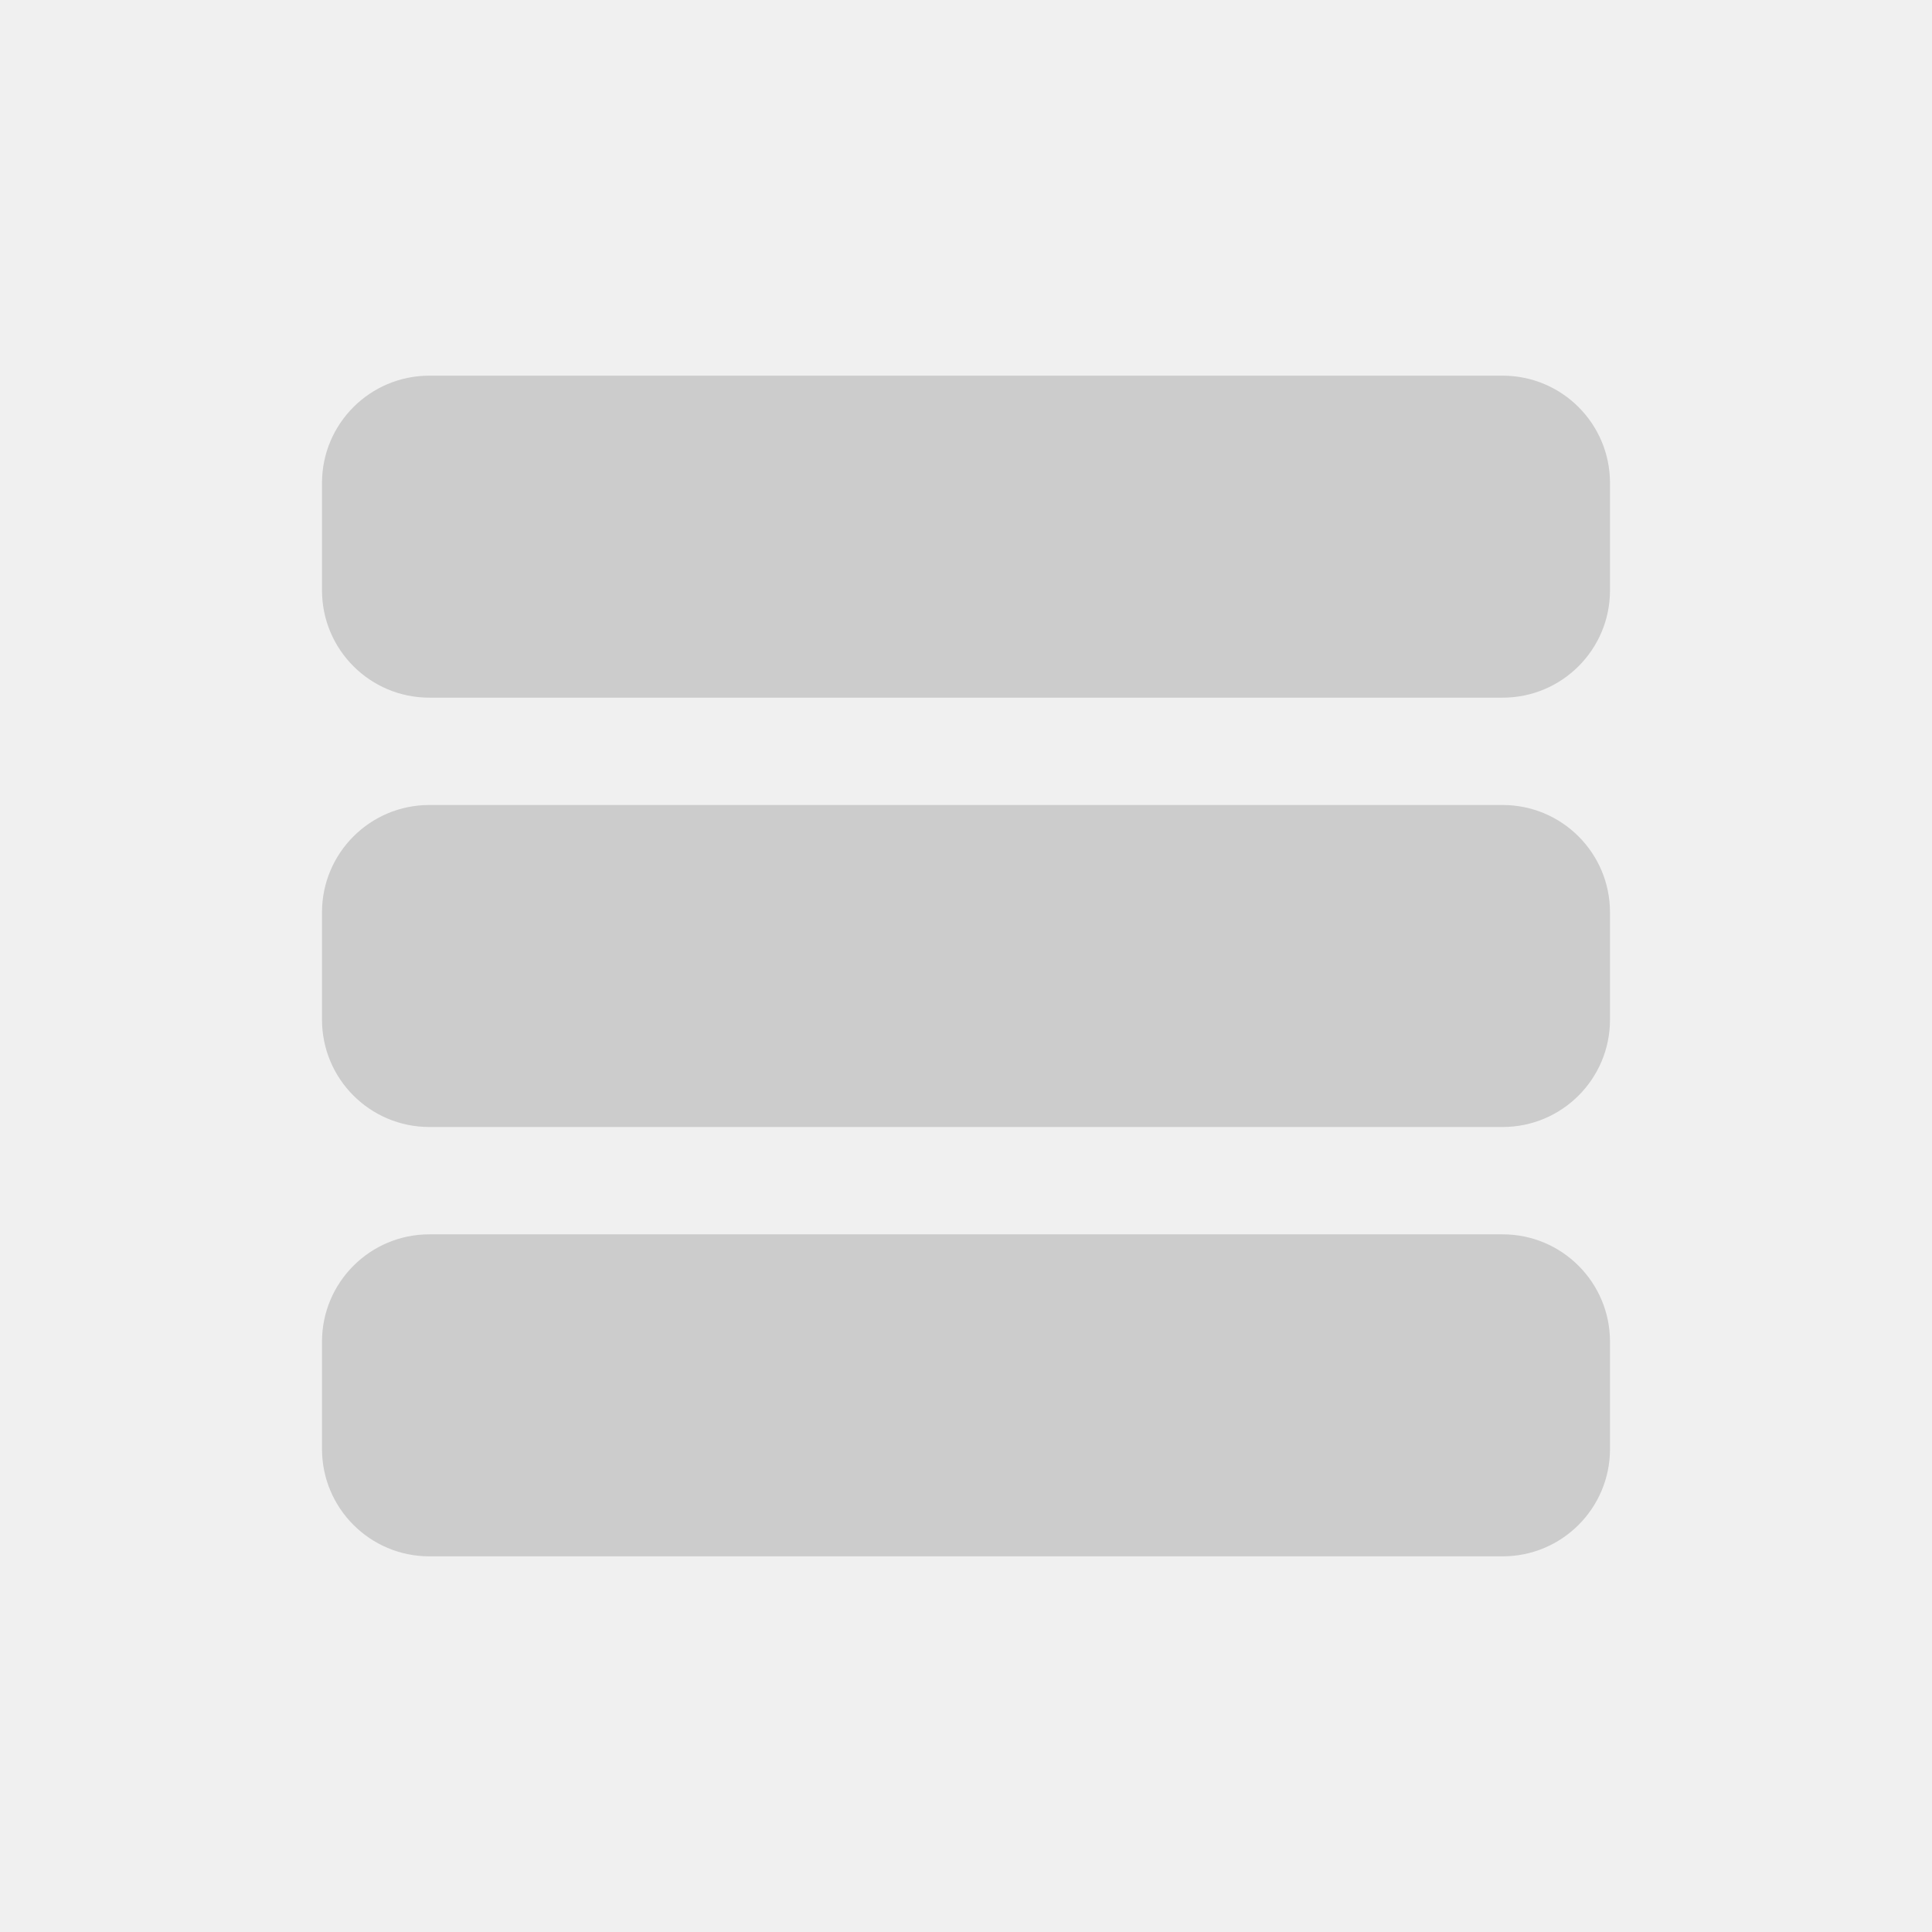
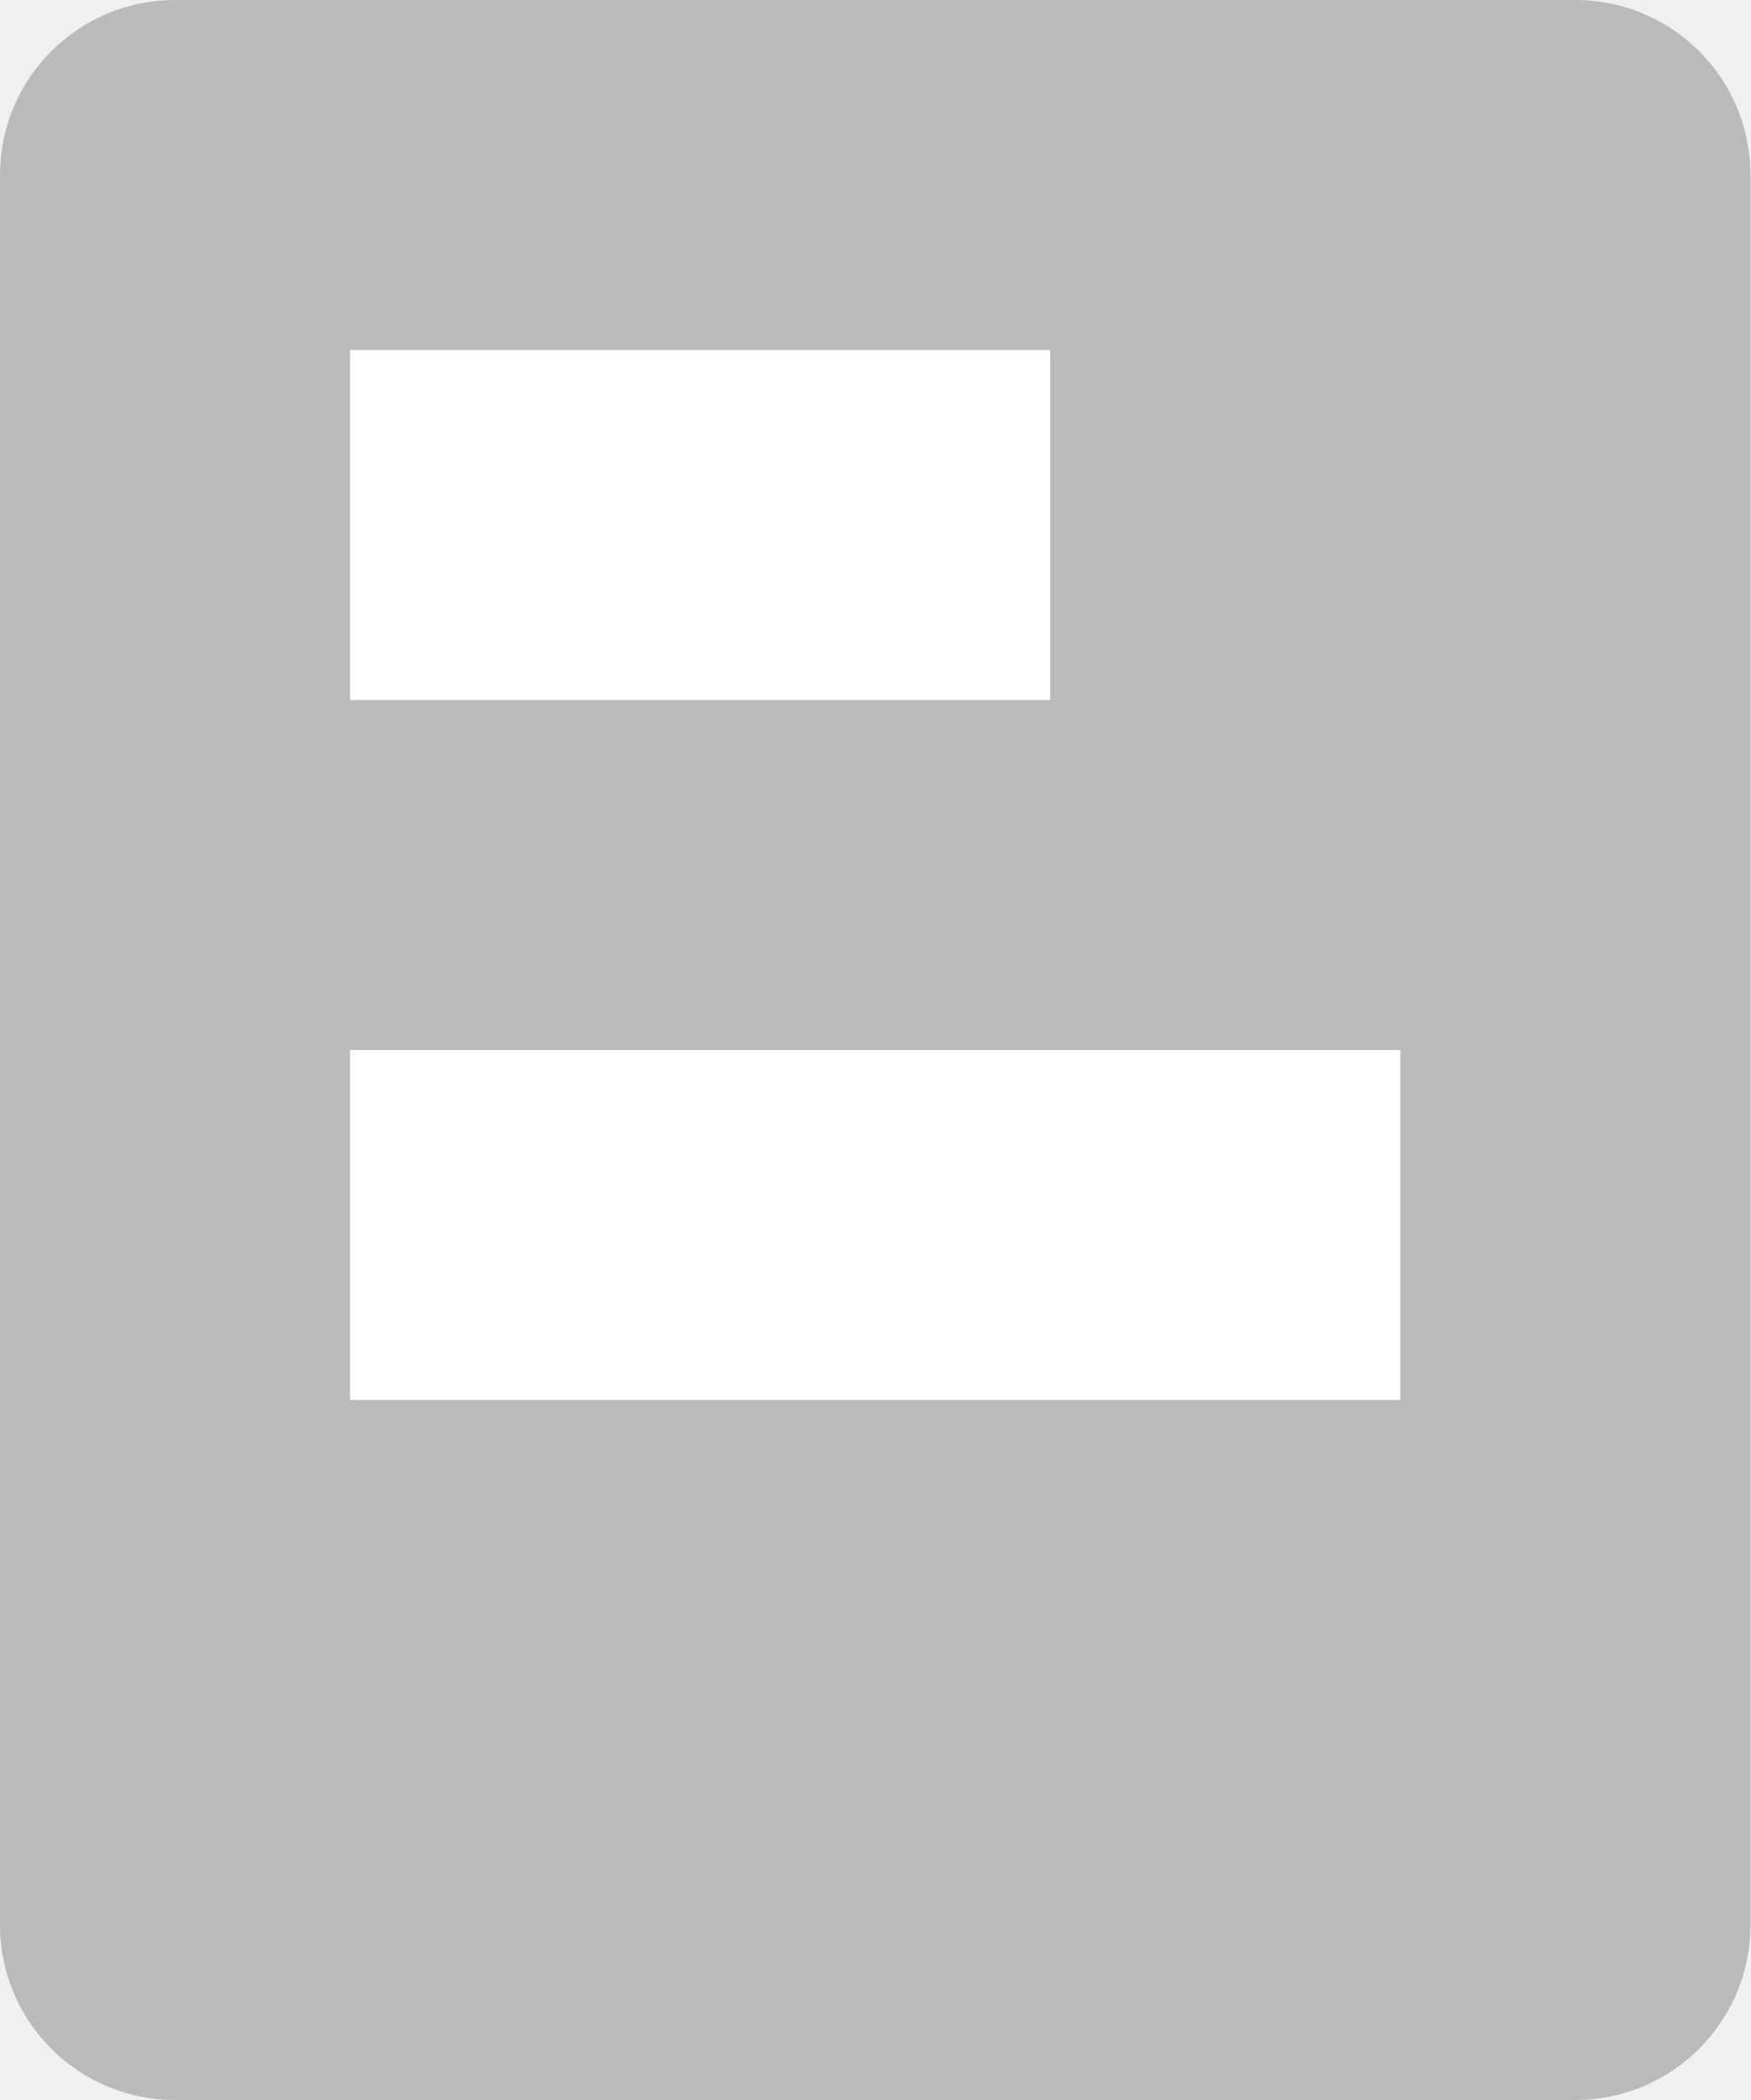
- <svg xmlns="http://www.w3.org/2000/svg" xmlns:xlink="http://www.w3.org/1999/xlink" width="18" height="18" viewBox="0 0 18 18">
-   <defs>
-     <path id="a" d="M4 3.5h10a1 1 0 0 1 1 1v1a1 1 0 0 1-1 1H4a1 1 0 0 1-1-1v-1a1 1 0 0 1 1-1zm0 4h10a1 1 0 0 1 1 1v1a1 1 0 0 1-1 1H4a1 1 0 0 1-1-1v-1a1 1 0 0 1 1-1zm0 4h10a1 1 0 0 1 1 1v1a1 1 0 0 1-1 1H4a1 1 0 0 1-1-1v-1a1 1 0 0 1 1-1z" />
-   </defs>
-   <g fill="none" fill-rule="evenodd">
-     <g>
-       <mask id="b" fill="#fff">
-         <use xlink:href="#a" />
-       </mask>
-       <g fill="#CCC" mask="url(#b)">
-         <rect width="18" height="18" rx="4" />
+ <svg xmlns="http://www.w3.org/2000/svg" width="10px" height="12px" viewBox="0 0 10 12" version="1.1">
+   <defs />
+   <g id="part1" stroke="none" stroke-width="1" fill="none" fill-rule="evenodd">
+     <g id="1_5任务列表" transform="translate(-1128, -609)">
+       <g id="Group-20-+-语料不足-Mask" transform="translate(20, 134)">
+         <g id="Group" transform="translate(0, 280)">
+           <g id="Group-4" transform="translate(1084, 38)">
+             <g id="Group-3" transform="translate(24, 156)">
+               <g id="呼叫名单" transform="translate(0, 1)">
+                 <rect id="Rectangle-2" fill="#BABABA" x="0" y="0" width="10" height="12" rx="1" />
+                 <rect id="Rectangle-3" fill="#FFFFFF" x="2" y="2" width="4" height="2" />
+                 <rect id="Rectangle-3" fill="#FFFFFF" x="2" y="6" width="6" height="2" />
+               </g>
+             </g>
+           </g>
+         </g>
      </g>
    </g>
  </g>
</svg>
